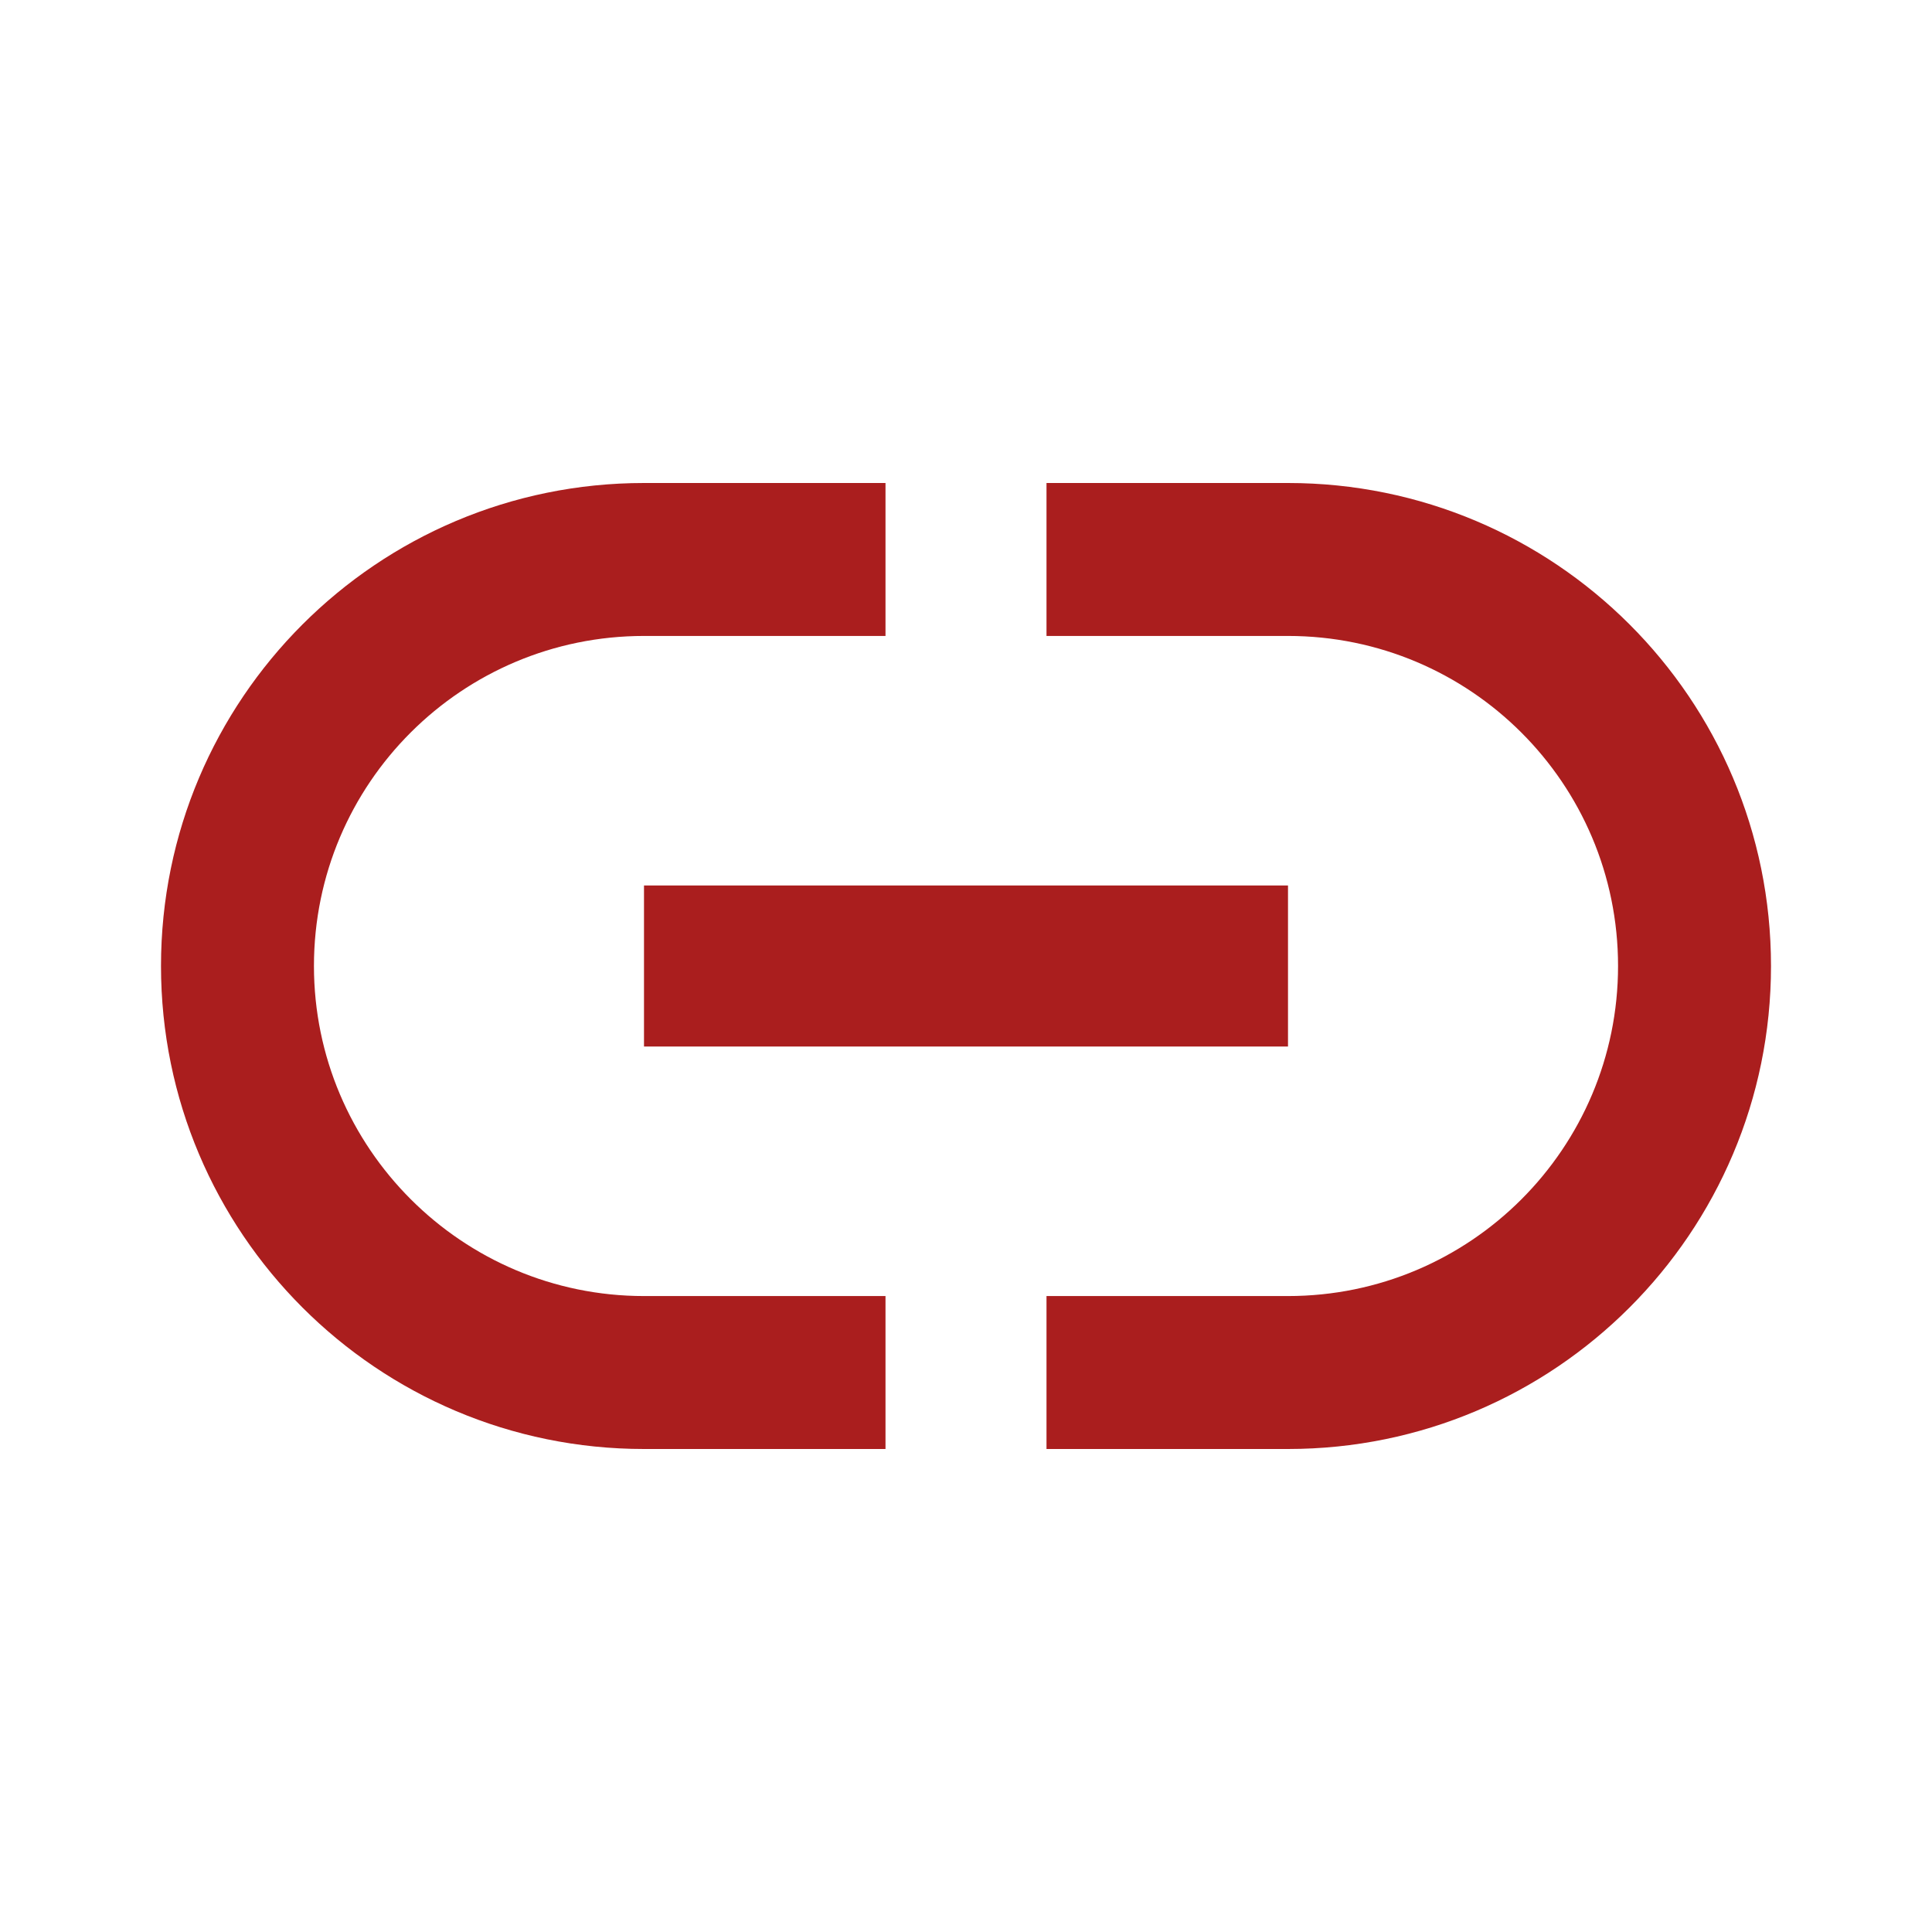
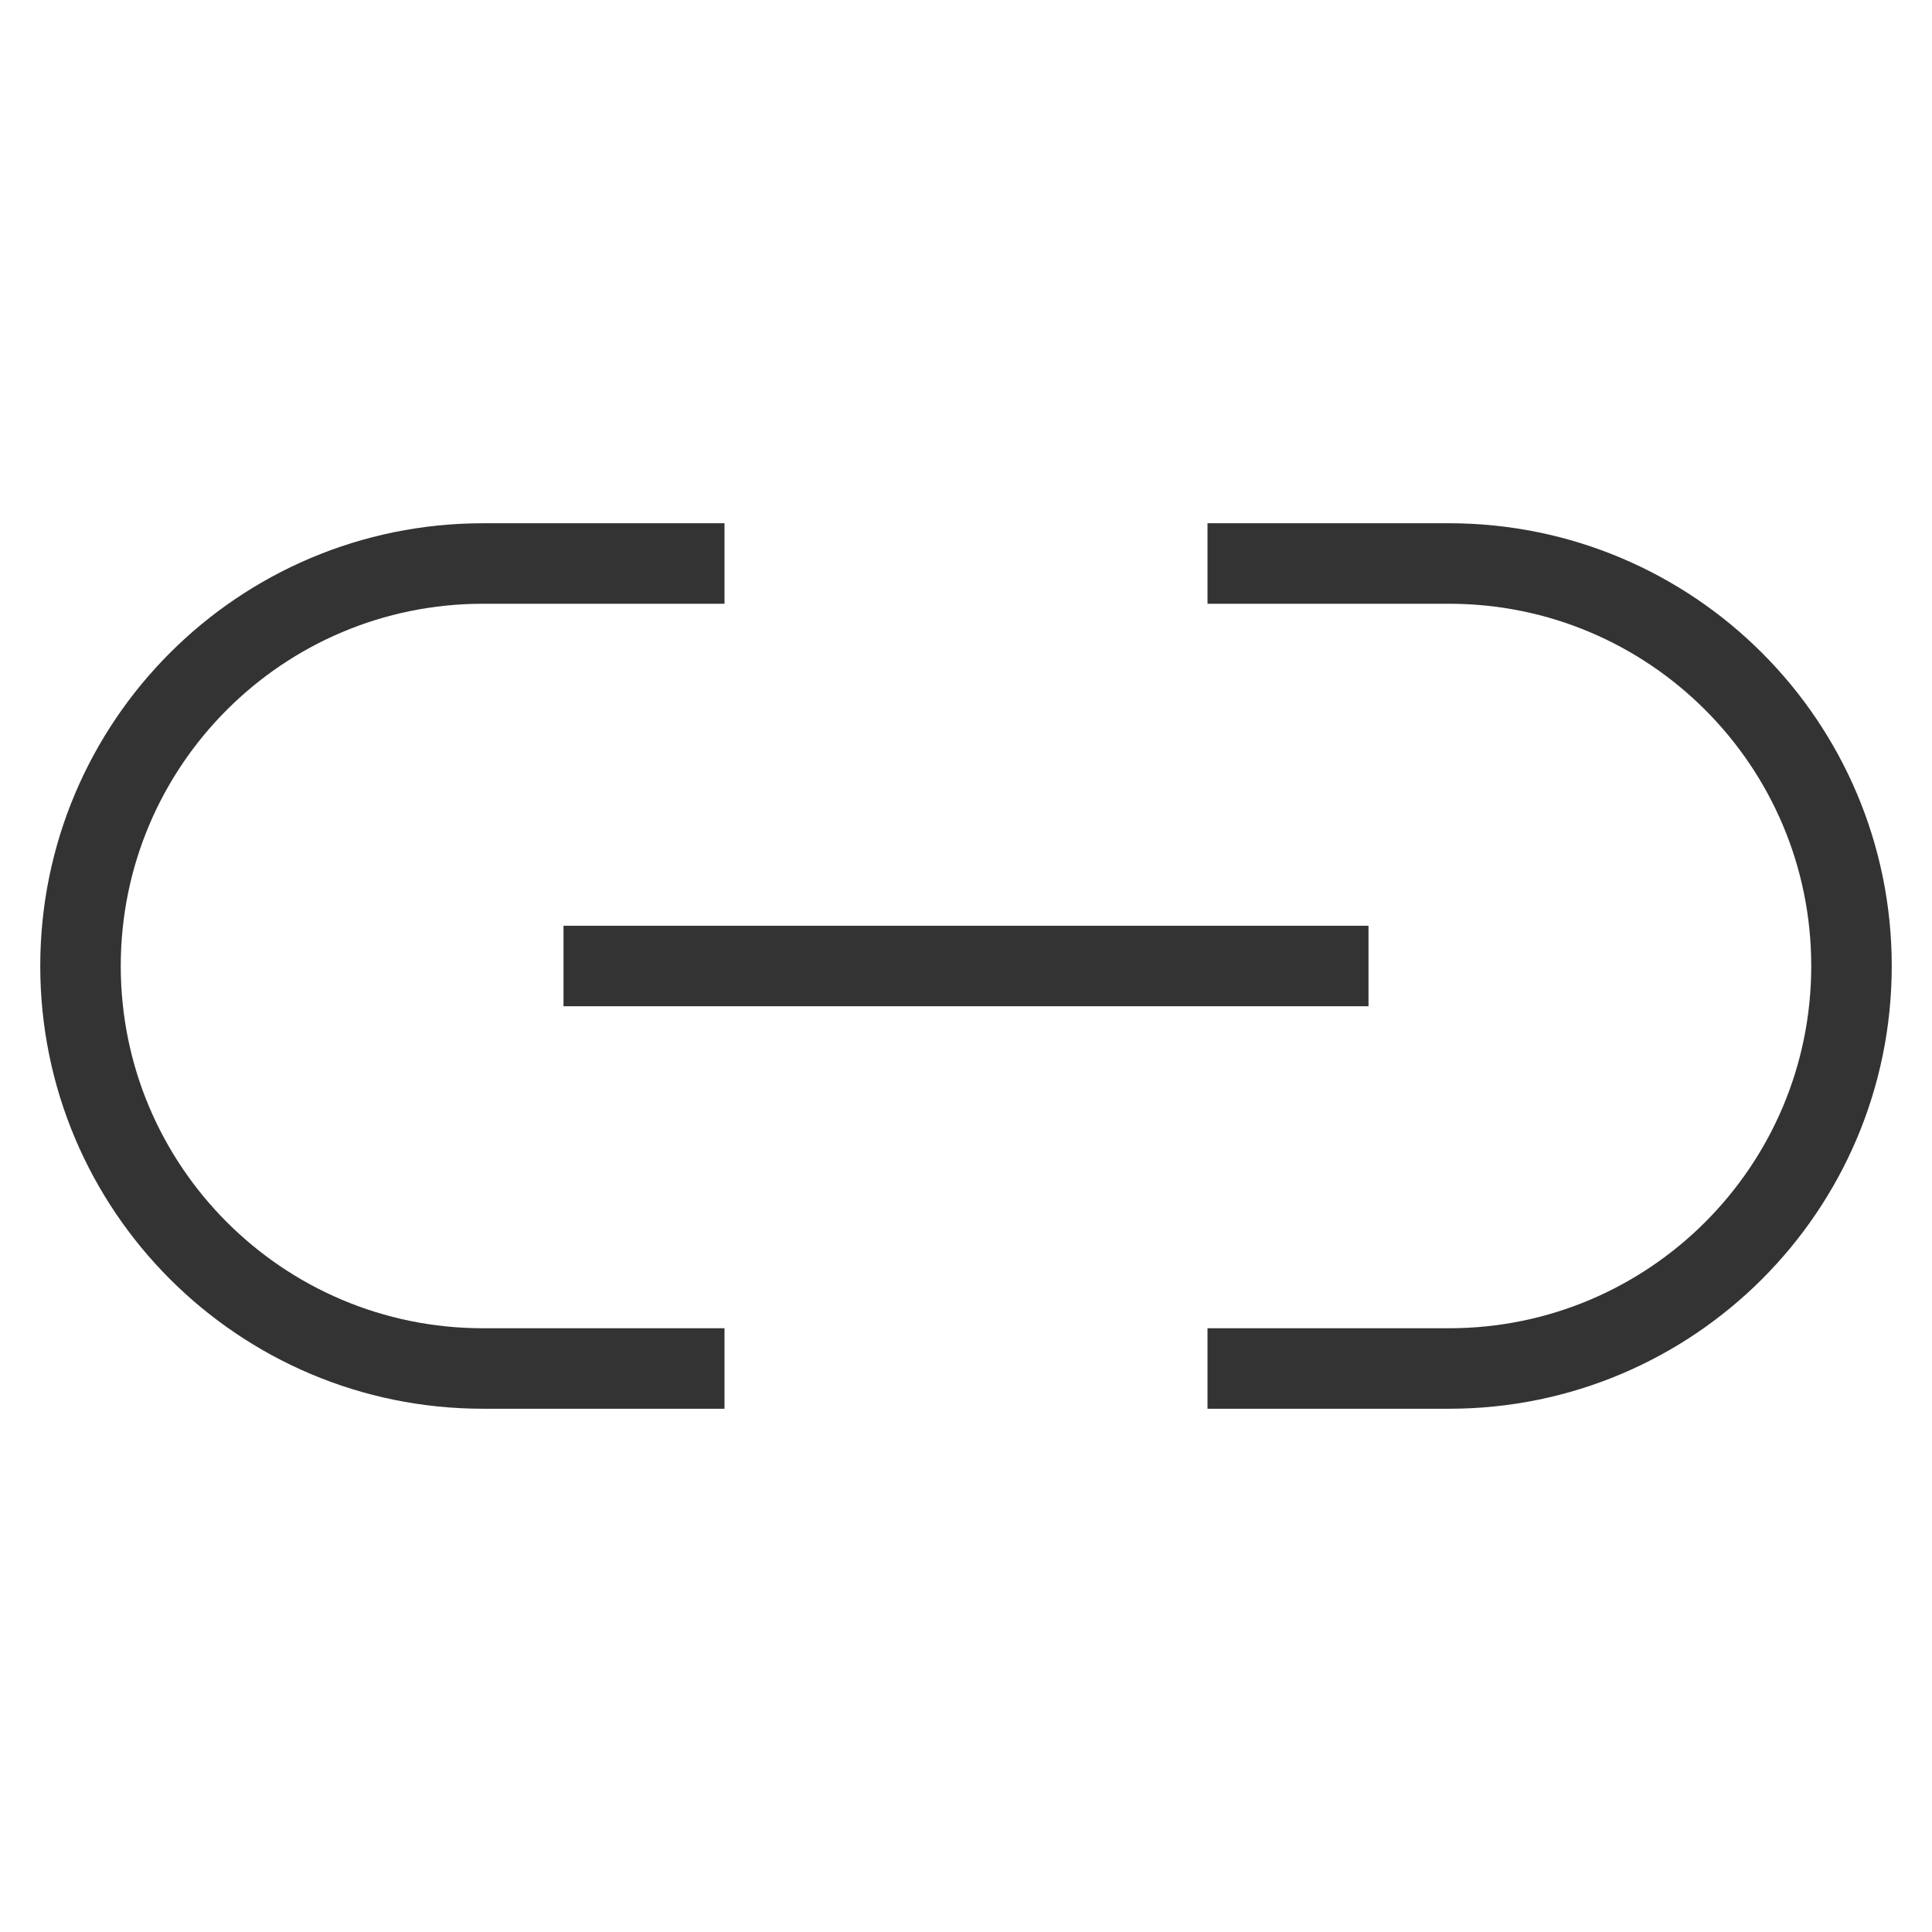
<svg xmlns="http://www.w3.org/2000/svg" style="width:24px;height:24px" viewBox="0 0 24 24">
-   <path fill="#aa1e1e" d="M16,6H13V7.9H16C18.26,7.9 20.1,9.73 20.1,12A4.1,4.1 0 0,1 16,16.1H13V18H16A6,6 0 0,0 22,12C22,8.68 19.31,6 16,6M3.9,12C3.9,9.73 5.74,7.9 8,7.9H11V6H8A6,6 0 0,0 2,12A6,6 0 0,0 8,18H11V16.1H8C5.74,16.1 3.9,14.26 3.9,12M8,13H16V11H8V13Z" />
+   <g fill="none" stroke="#333">
+     <path d="M9,7L6,7A2 2 0 0 0 6,17L9,17" />
+     <path d="M15,7L18,7A2 2 0 0 1 18,17L15,17" />
+     <path d="M7,12L17,12" />
+   </g>
</svg>
